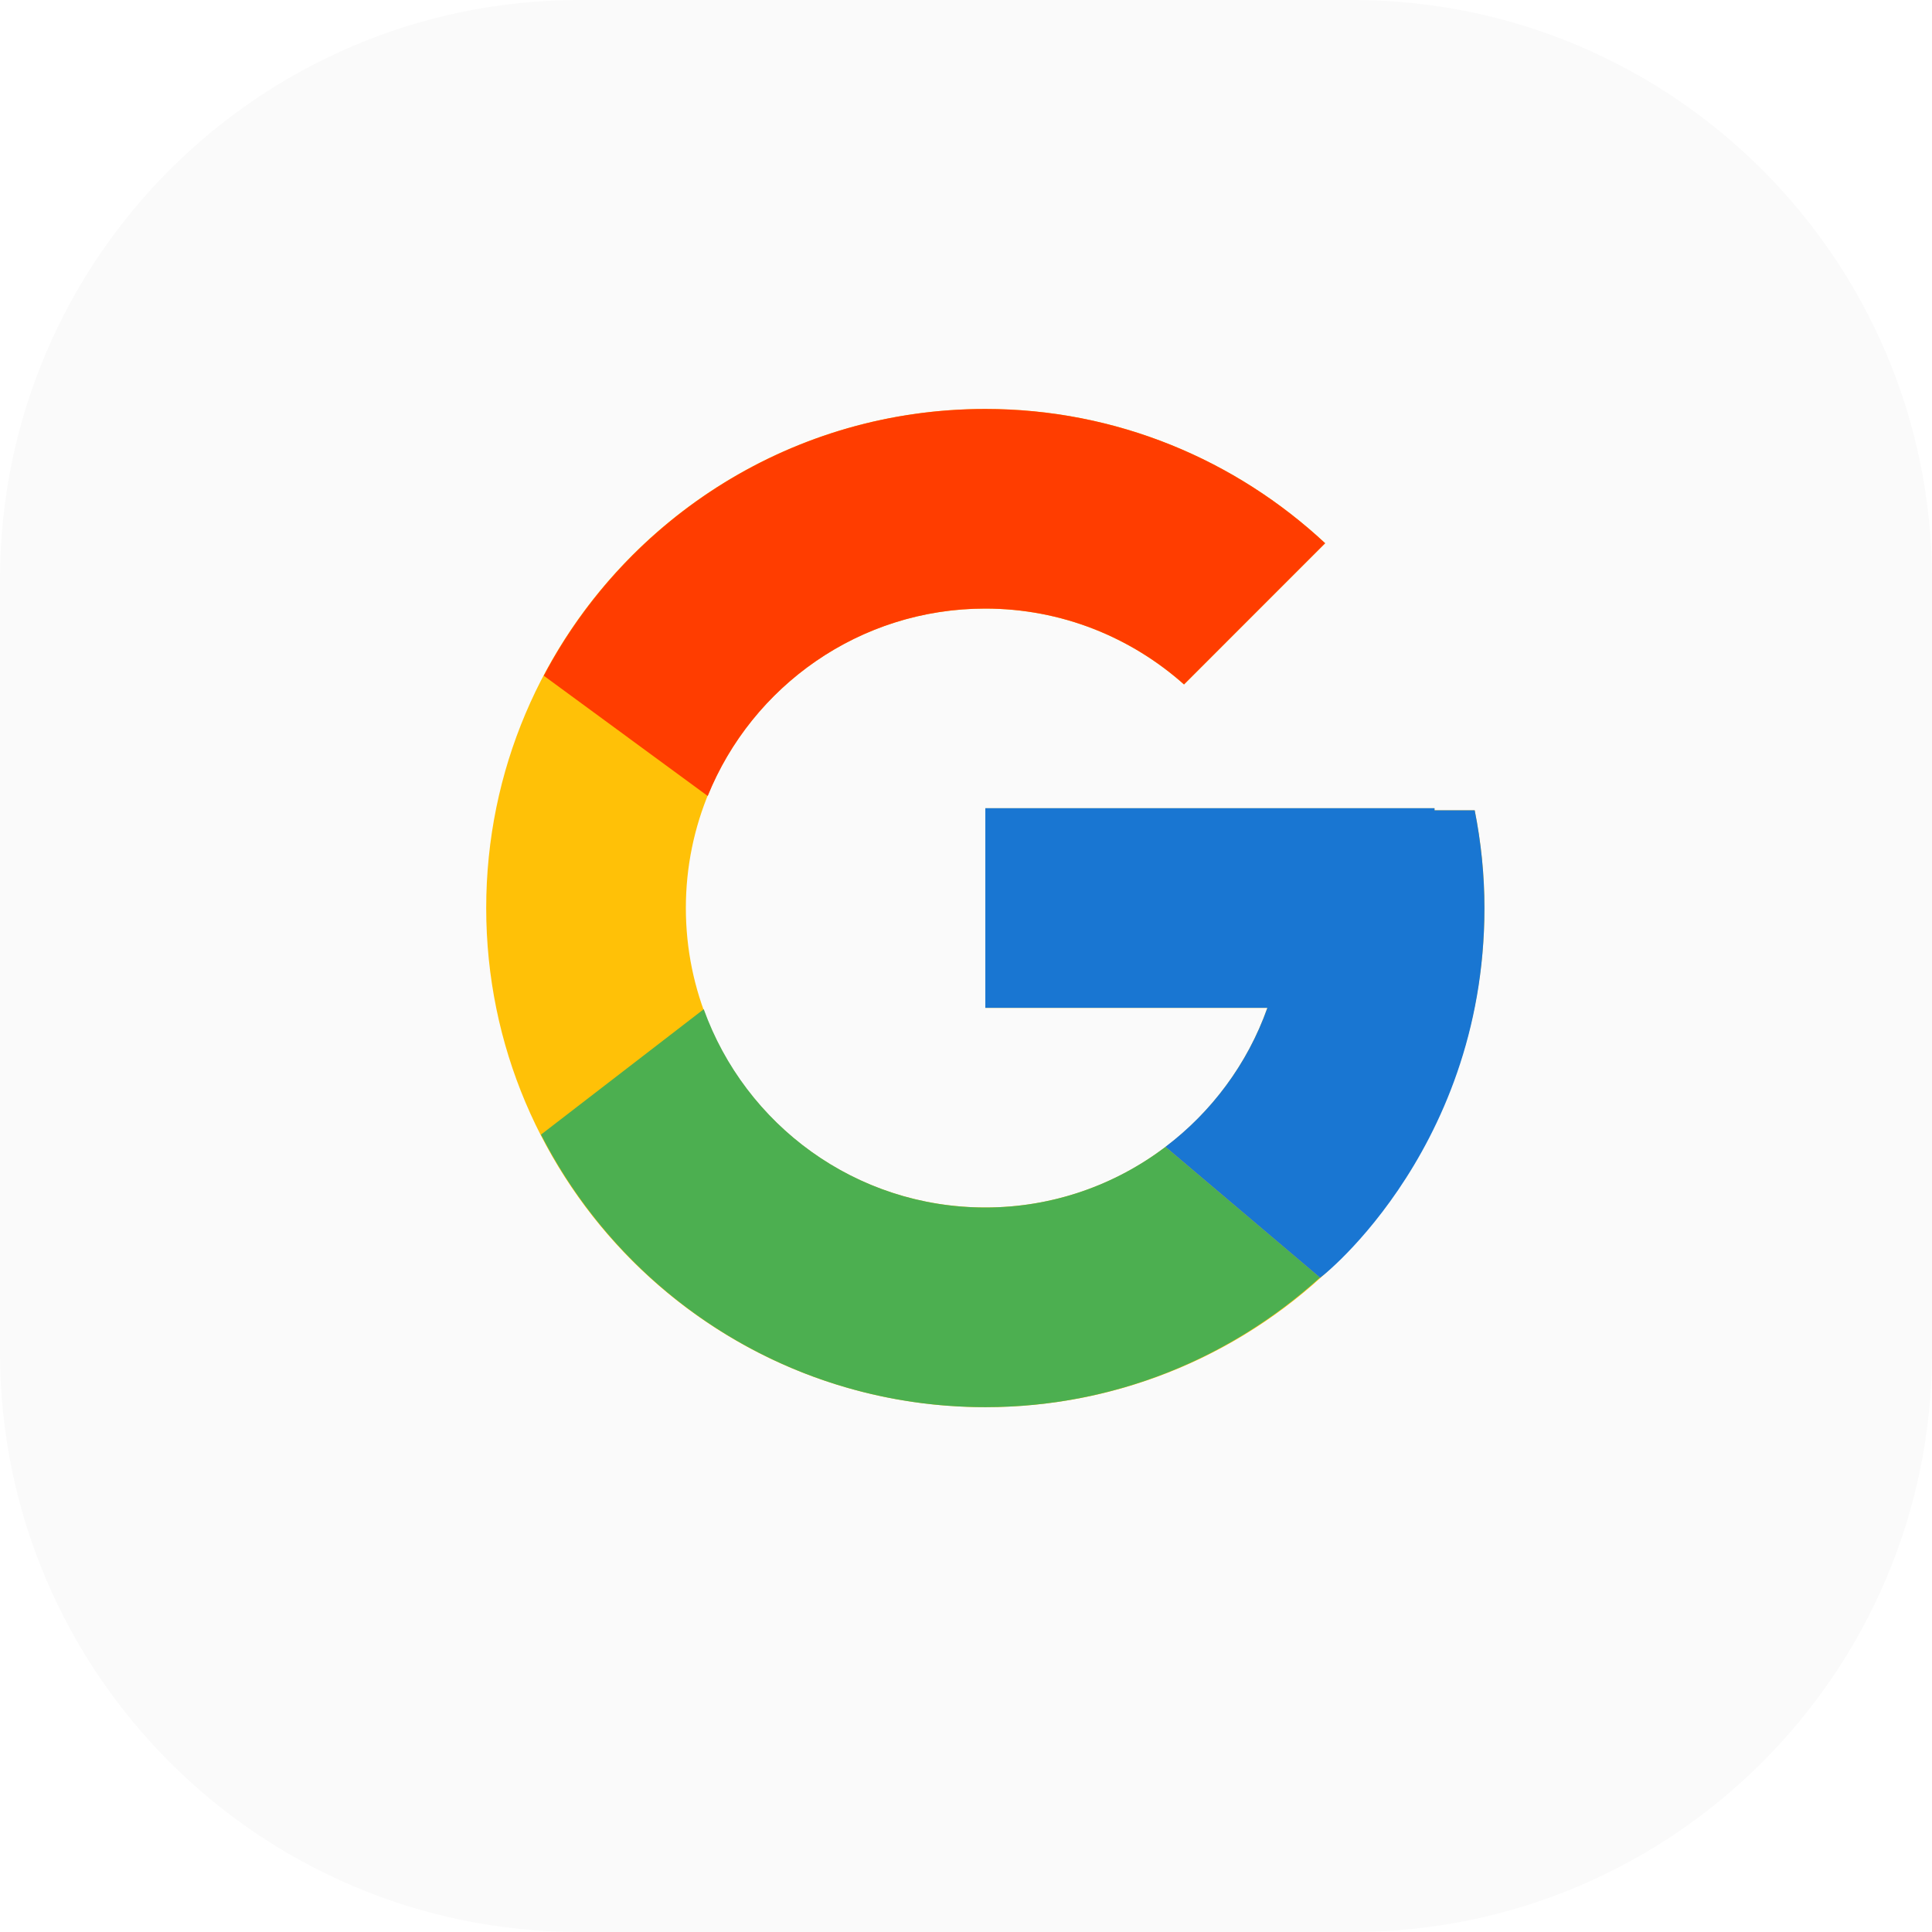
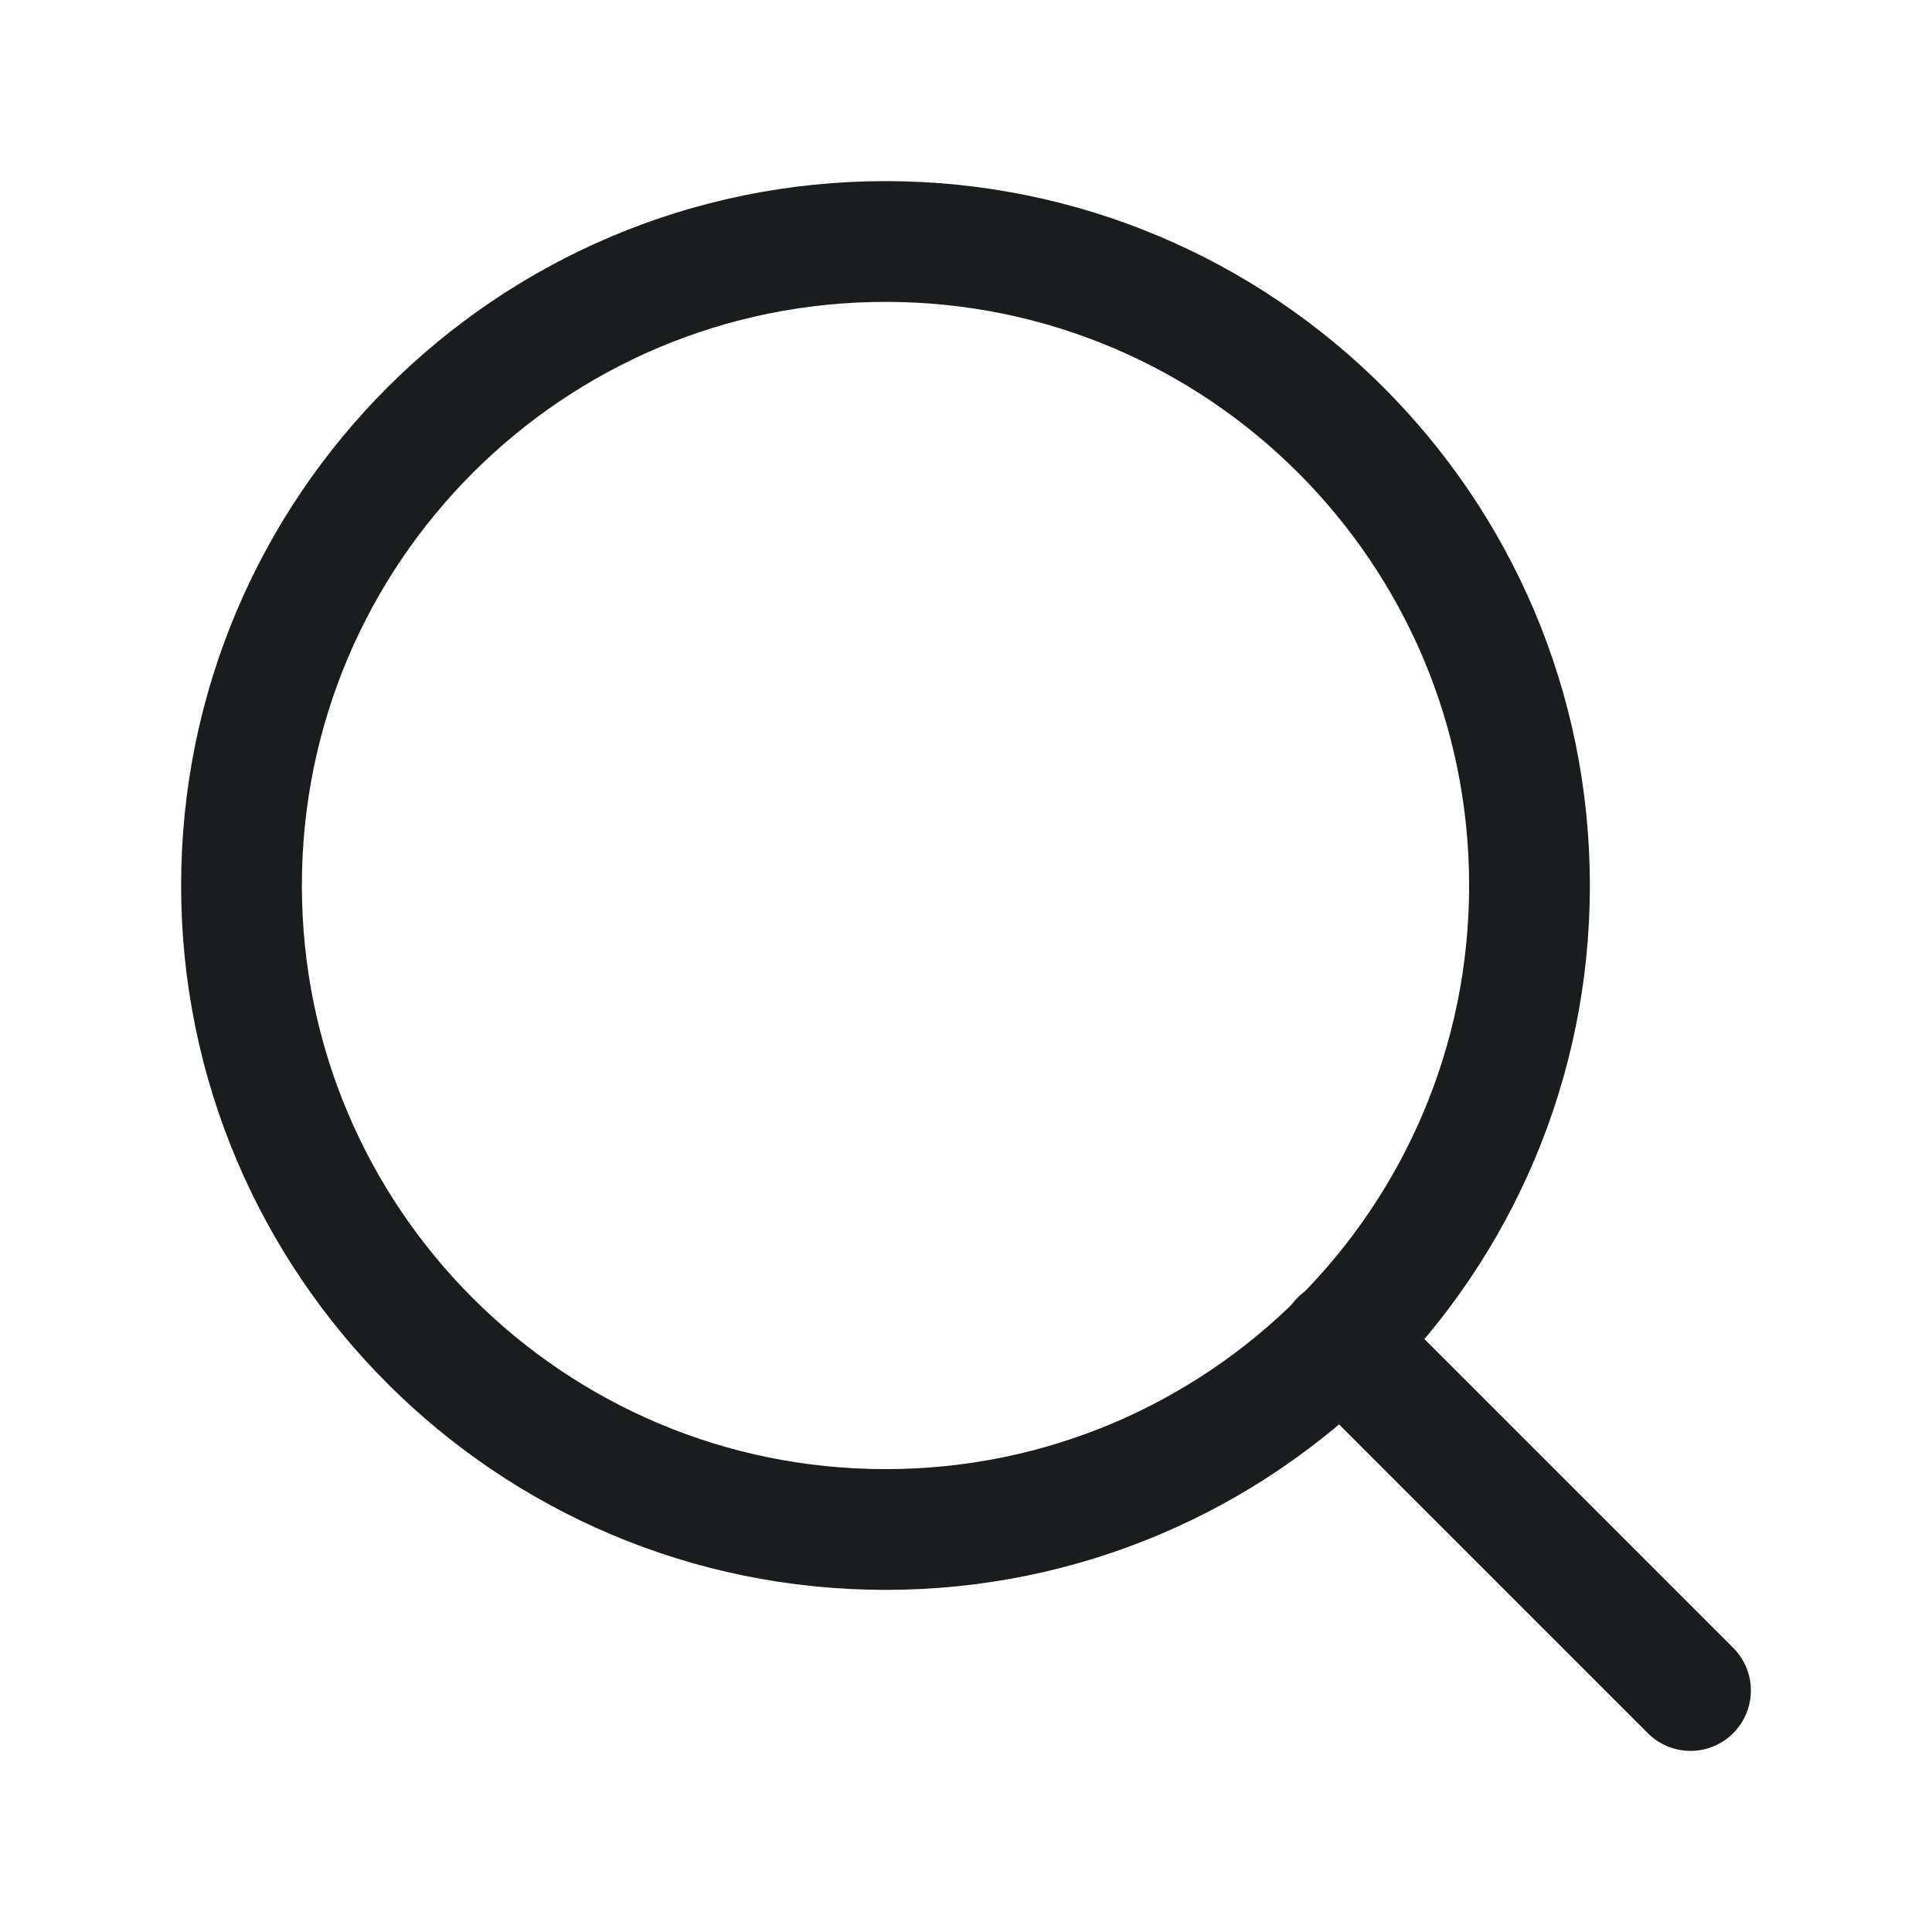
- <svg xmlns="http://www.w3.org/2000/svg" width="50" height="50" viewBox="0 0 50 50" fill="none">
-   <rect width="50" height="50" rx="15" fill="#FAFAFA" />
-   <path d="M38.165 20.97H37.125V20.917H25.5V26.084H32.8C31.735 29.091 28.873 31.25 25.5 31.25C21.22 31.25 17.75 27.78 17.75 23.5C17.75 19.22 21.22 15.75 25.5 15.75C27.476 15.75 29.273 16.495 30.642 17.713L34.295 14.059C31.988 11.909 28.902 10.584 25.5 10.584C18.367 10.584 12.583 16.367 12.583 23.5C12.583 30.633 18.367 36.417 25.5 36.417C32.633 36.417 38.417 30.633 38.417 23.5C38.417 22.634 38.328 21.789 38.165 20.97Z" fill="#FFC107" />
-   <path d="M14.073 17.488L18.316 20.6C19.465 17.757 22.246 15.75 25.5 15.75C27.476 15.75 29.273 16.495 30.642 17.713L34.295 14.059C31.988 11.909 28.902 10.584 25.5 10.584C20.539 10.584 16.236 13.384 14.073 17.488Z" fill="#FF3D00" />
-   <path d="M25.5 36.417C28.836 36.417 31.868 35.14 34.16 33.063L30.162 29.681C28.865 30.663 27.253 31.25 25.5 31.25C22.14 31.25 19.288 29.108 18.213 26.118L14.001 29.363C16.139 33.547 20.48 36.417 25.5 36.417Z" fill="#4CAF50" />
-   <path d="M38.165 20.97H37.125V20.916H25.5V26.083H32.8C32.288 27.528 31.359 28.774 30.16 29.681C30.161 29.68 30.162 29.68 30.162 29.68L34.16 33.063C33.877 33.32 38.417 29.958 38.417 23.5C38.417 22.634 38.328 21.788 38.165 20.97Z" fill="#1976D2" />
+ <svg xmlns="http://www.w3.org/2000/svg" width="24" height="24" viewBox="0 0 24 24" fill="none">
+   <circle cx="11" cy="11" r="8" stroke="#1A1D1E" stroke-width="1.5" stroke-linecap="round" stroke-linejoin="round" />
+   <path d="M21 21L16.65 16.65" stroke="#1A1D1E" stroke-width="1.5" stroke-linecap="round" stroke-linejoin="round" />
</svg>
